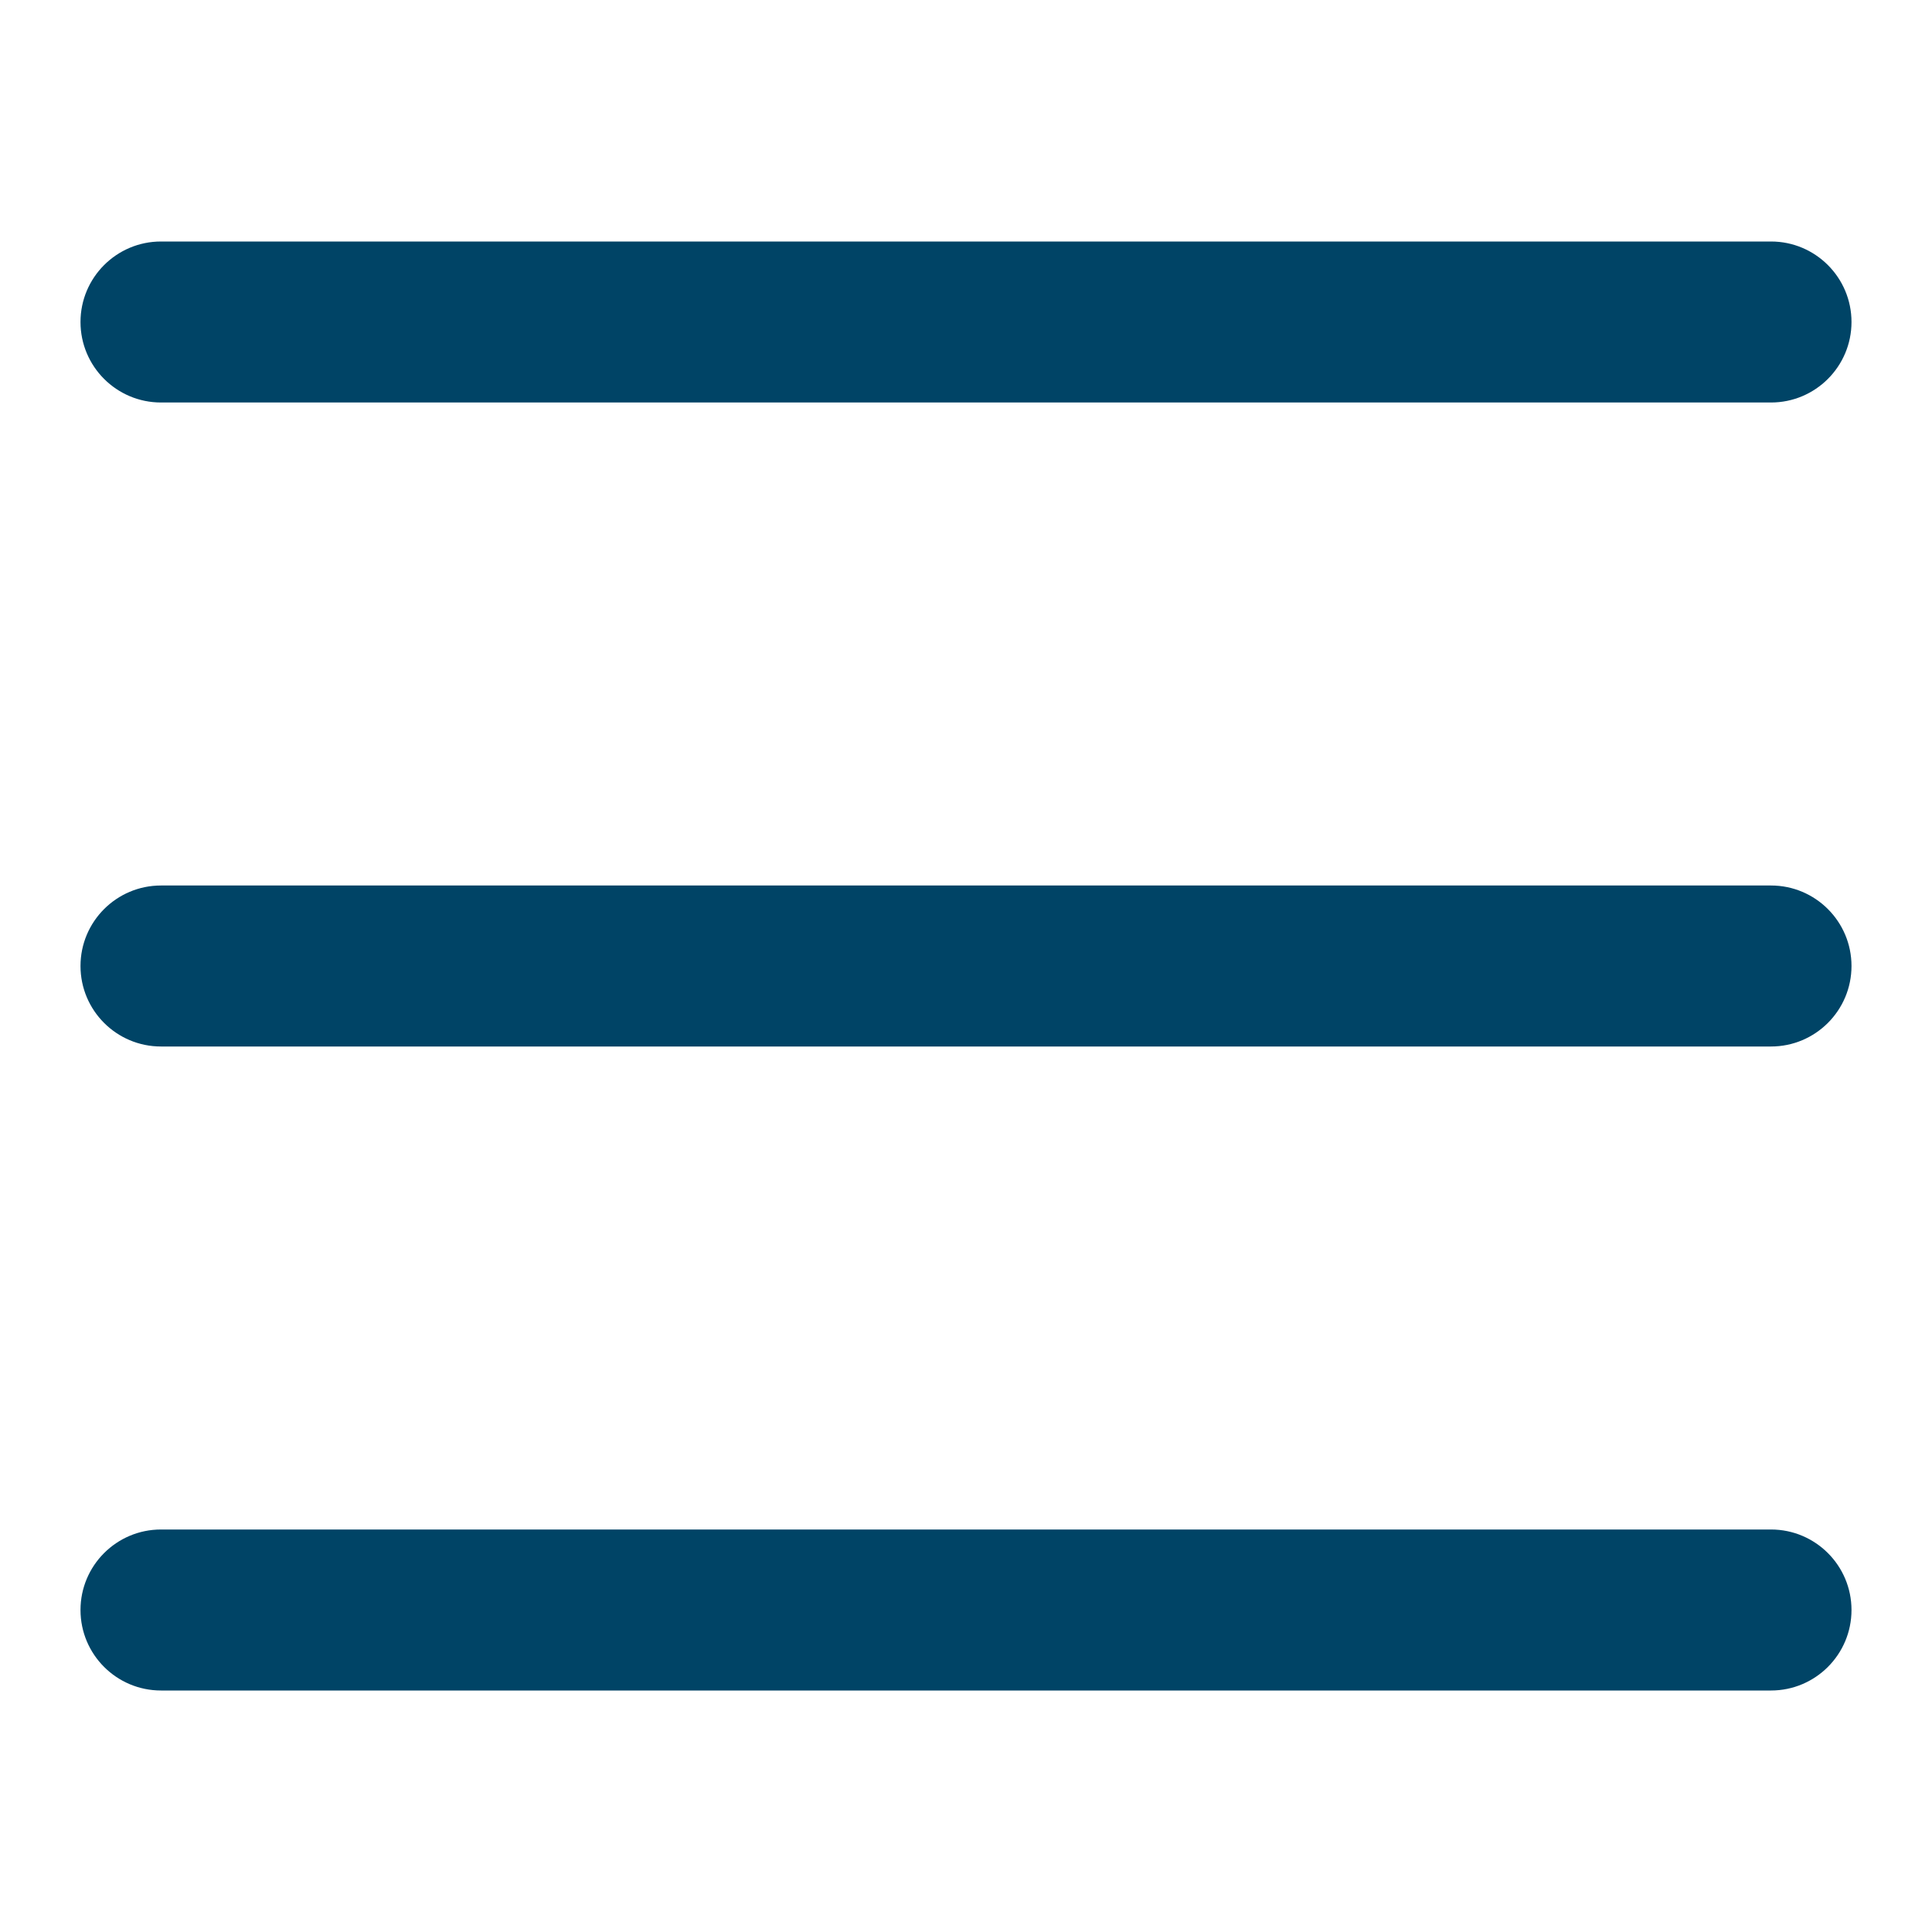
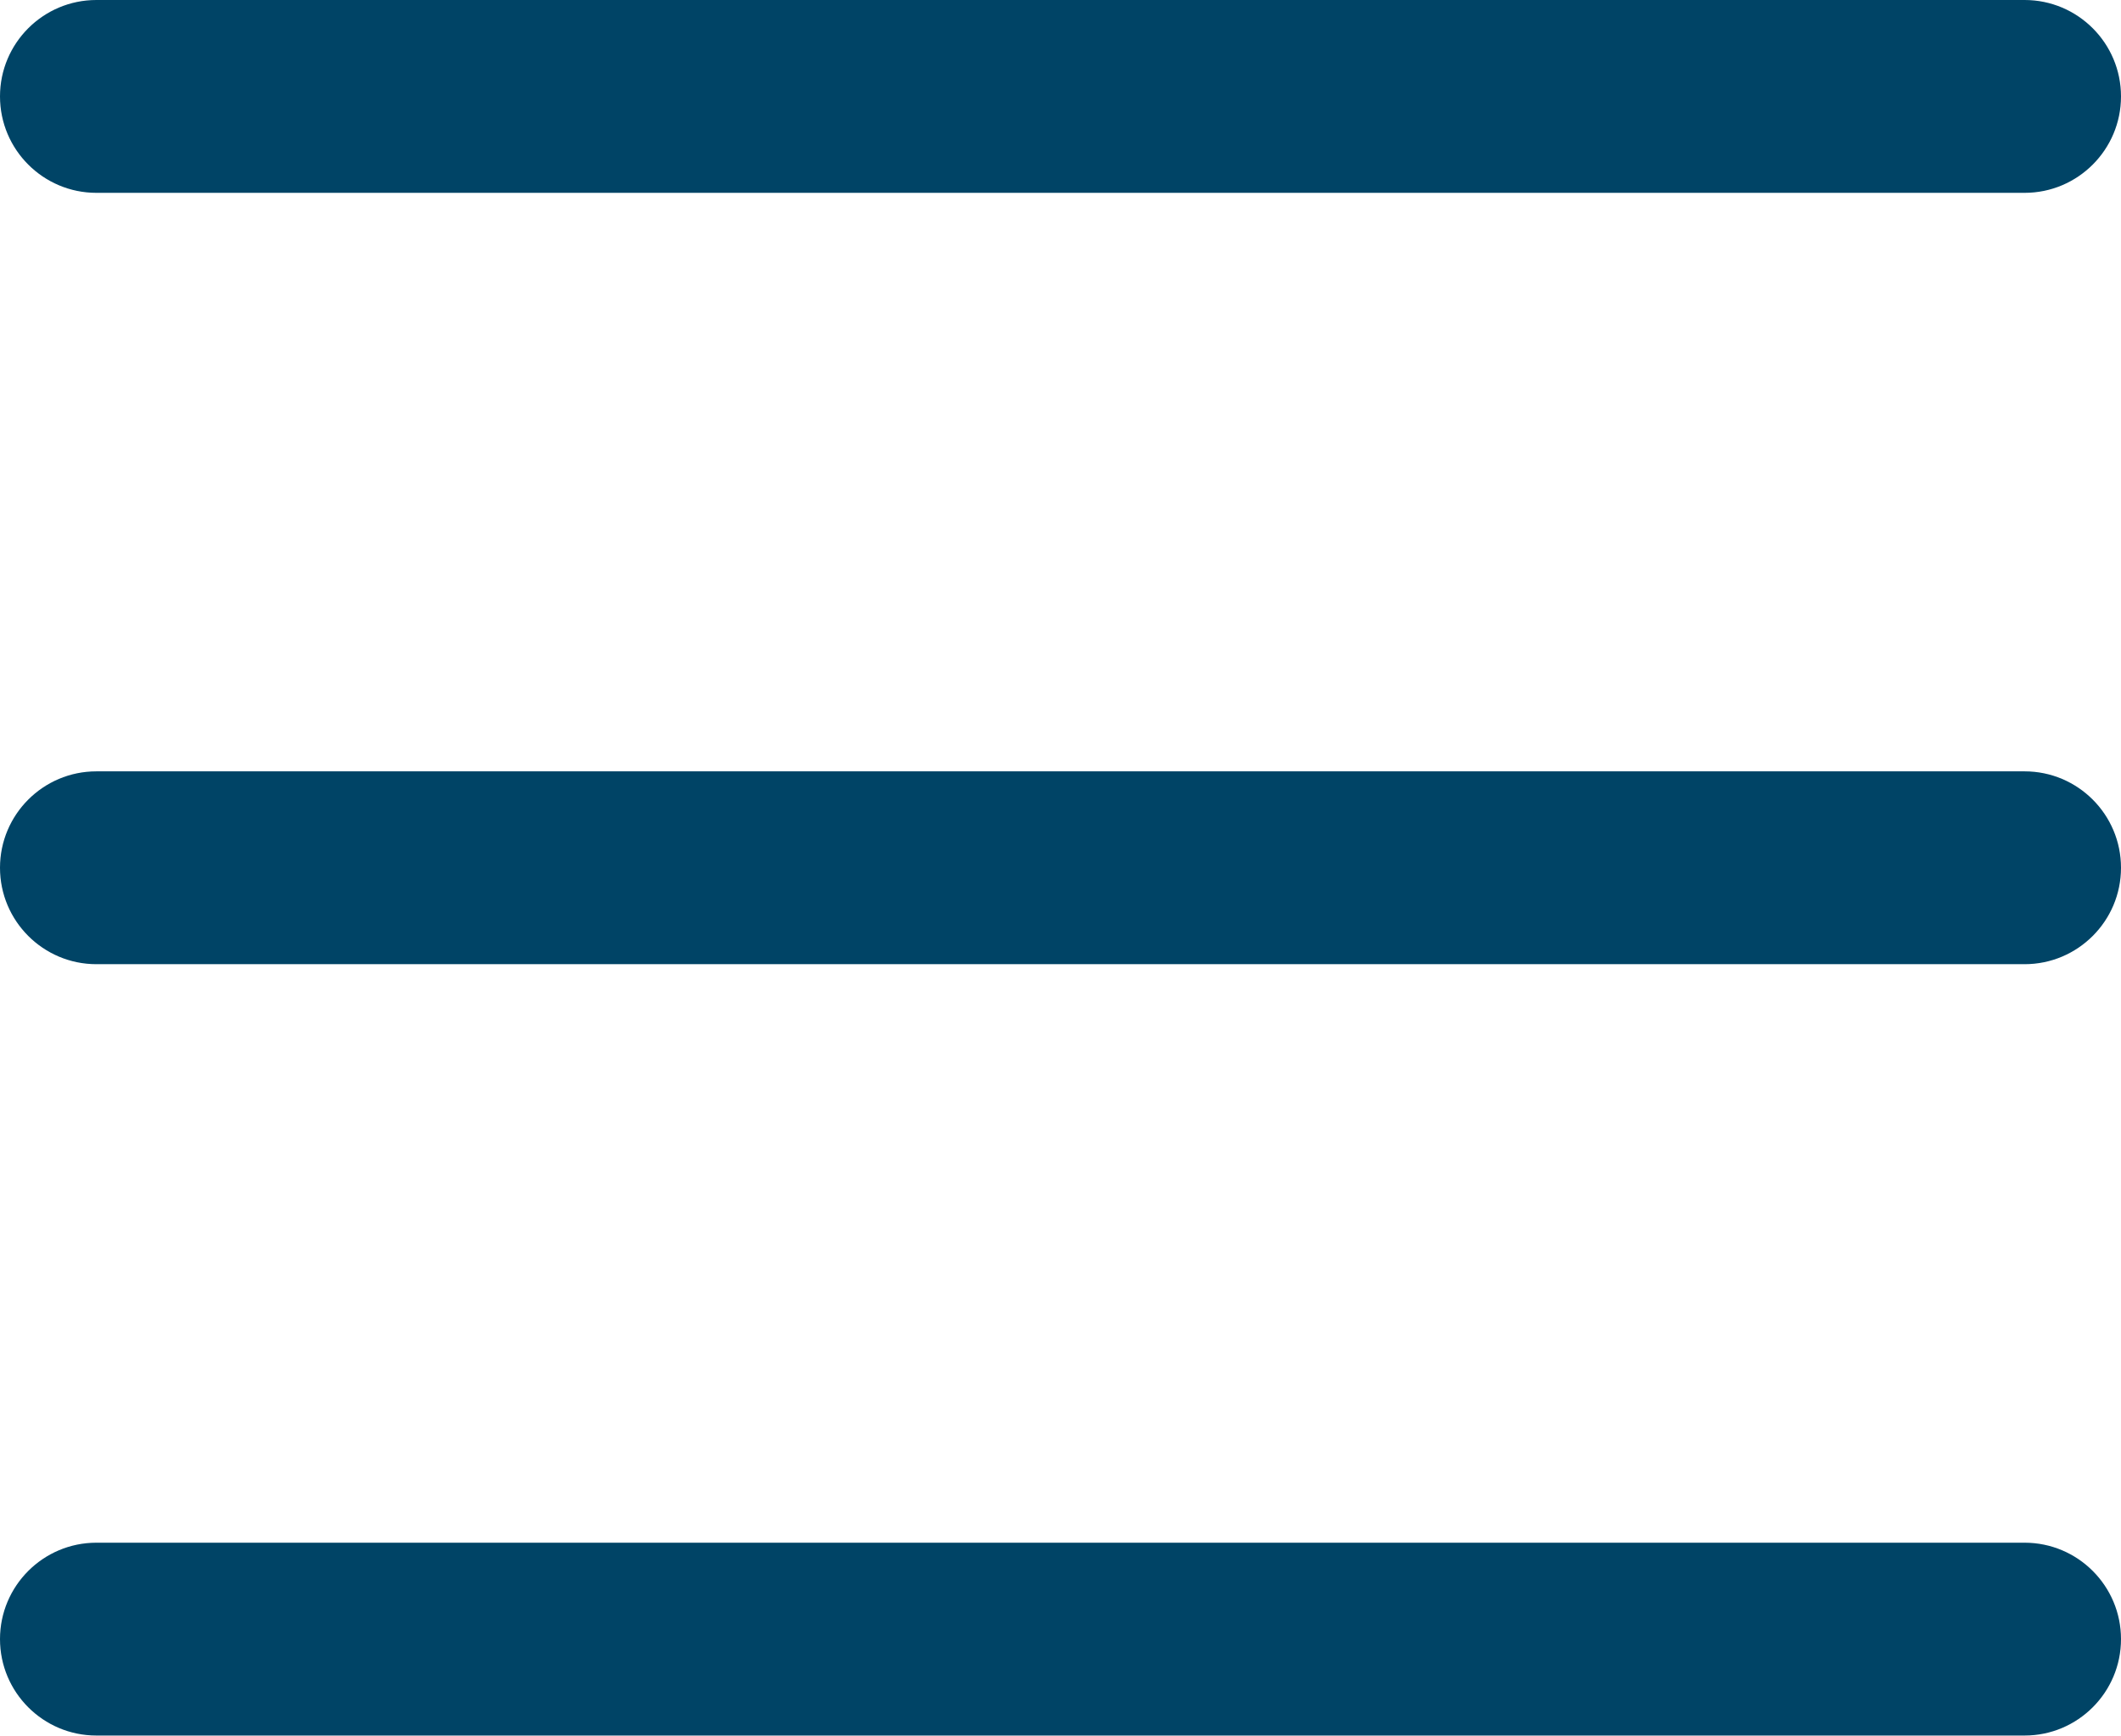
- <svg xmlns="http://www.w3.org/2000/svg" width="800px" height="800px" viewBox="0 0 24 24" fill="none">
+ <svg xmlns="http://www.w3.org/2000/svg" fill="none" viewBox="1 3 22 18">
  <g id="SVGRepo_bgCarrier" stroke-width="0" />
  <g id="SVGRepo_tracerCarrier" stroke-linecap="round" stroke-linejoin="round" />
  <g id="SVGRepo_iconCarrier">
    <path d="M1 12C1 11.448 1.448 11 2 11H22C22.552 11 23 11.448 23 12C23 12.552 22.552 13 22 13H2C1.448 13 1 12.552 1 12Z" fill="#004466" />
    <path d="M1 4C1 3.448 1.448 3 2 3H22C22.552 3 23 3.448 23 4C23 4.552 22.552 5 22 5H2C1.448 5 1 4.552 1 4Z" fill="#004466" />
    <path d="M1 20C1 19.448 1.448 19 2 19H22C22.552 19 23 19.448 23 20C23 20.552 22.552 21 22 21H2C1.448 21 1 20.552 1 20Z" fill="#004466" />
  </g>
</svg>
